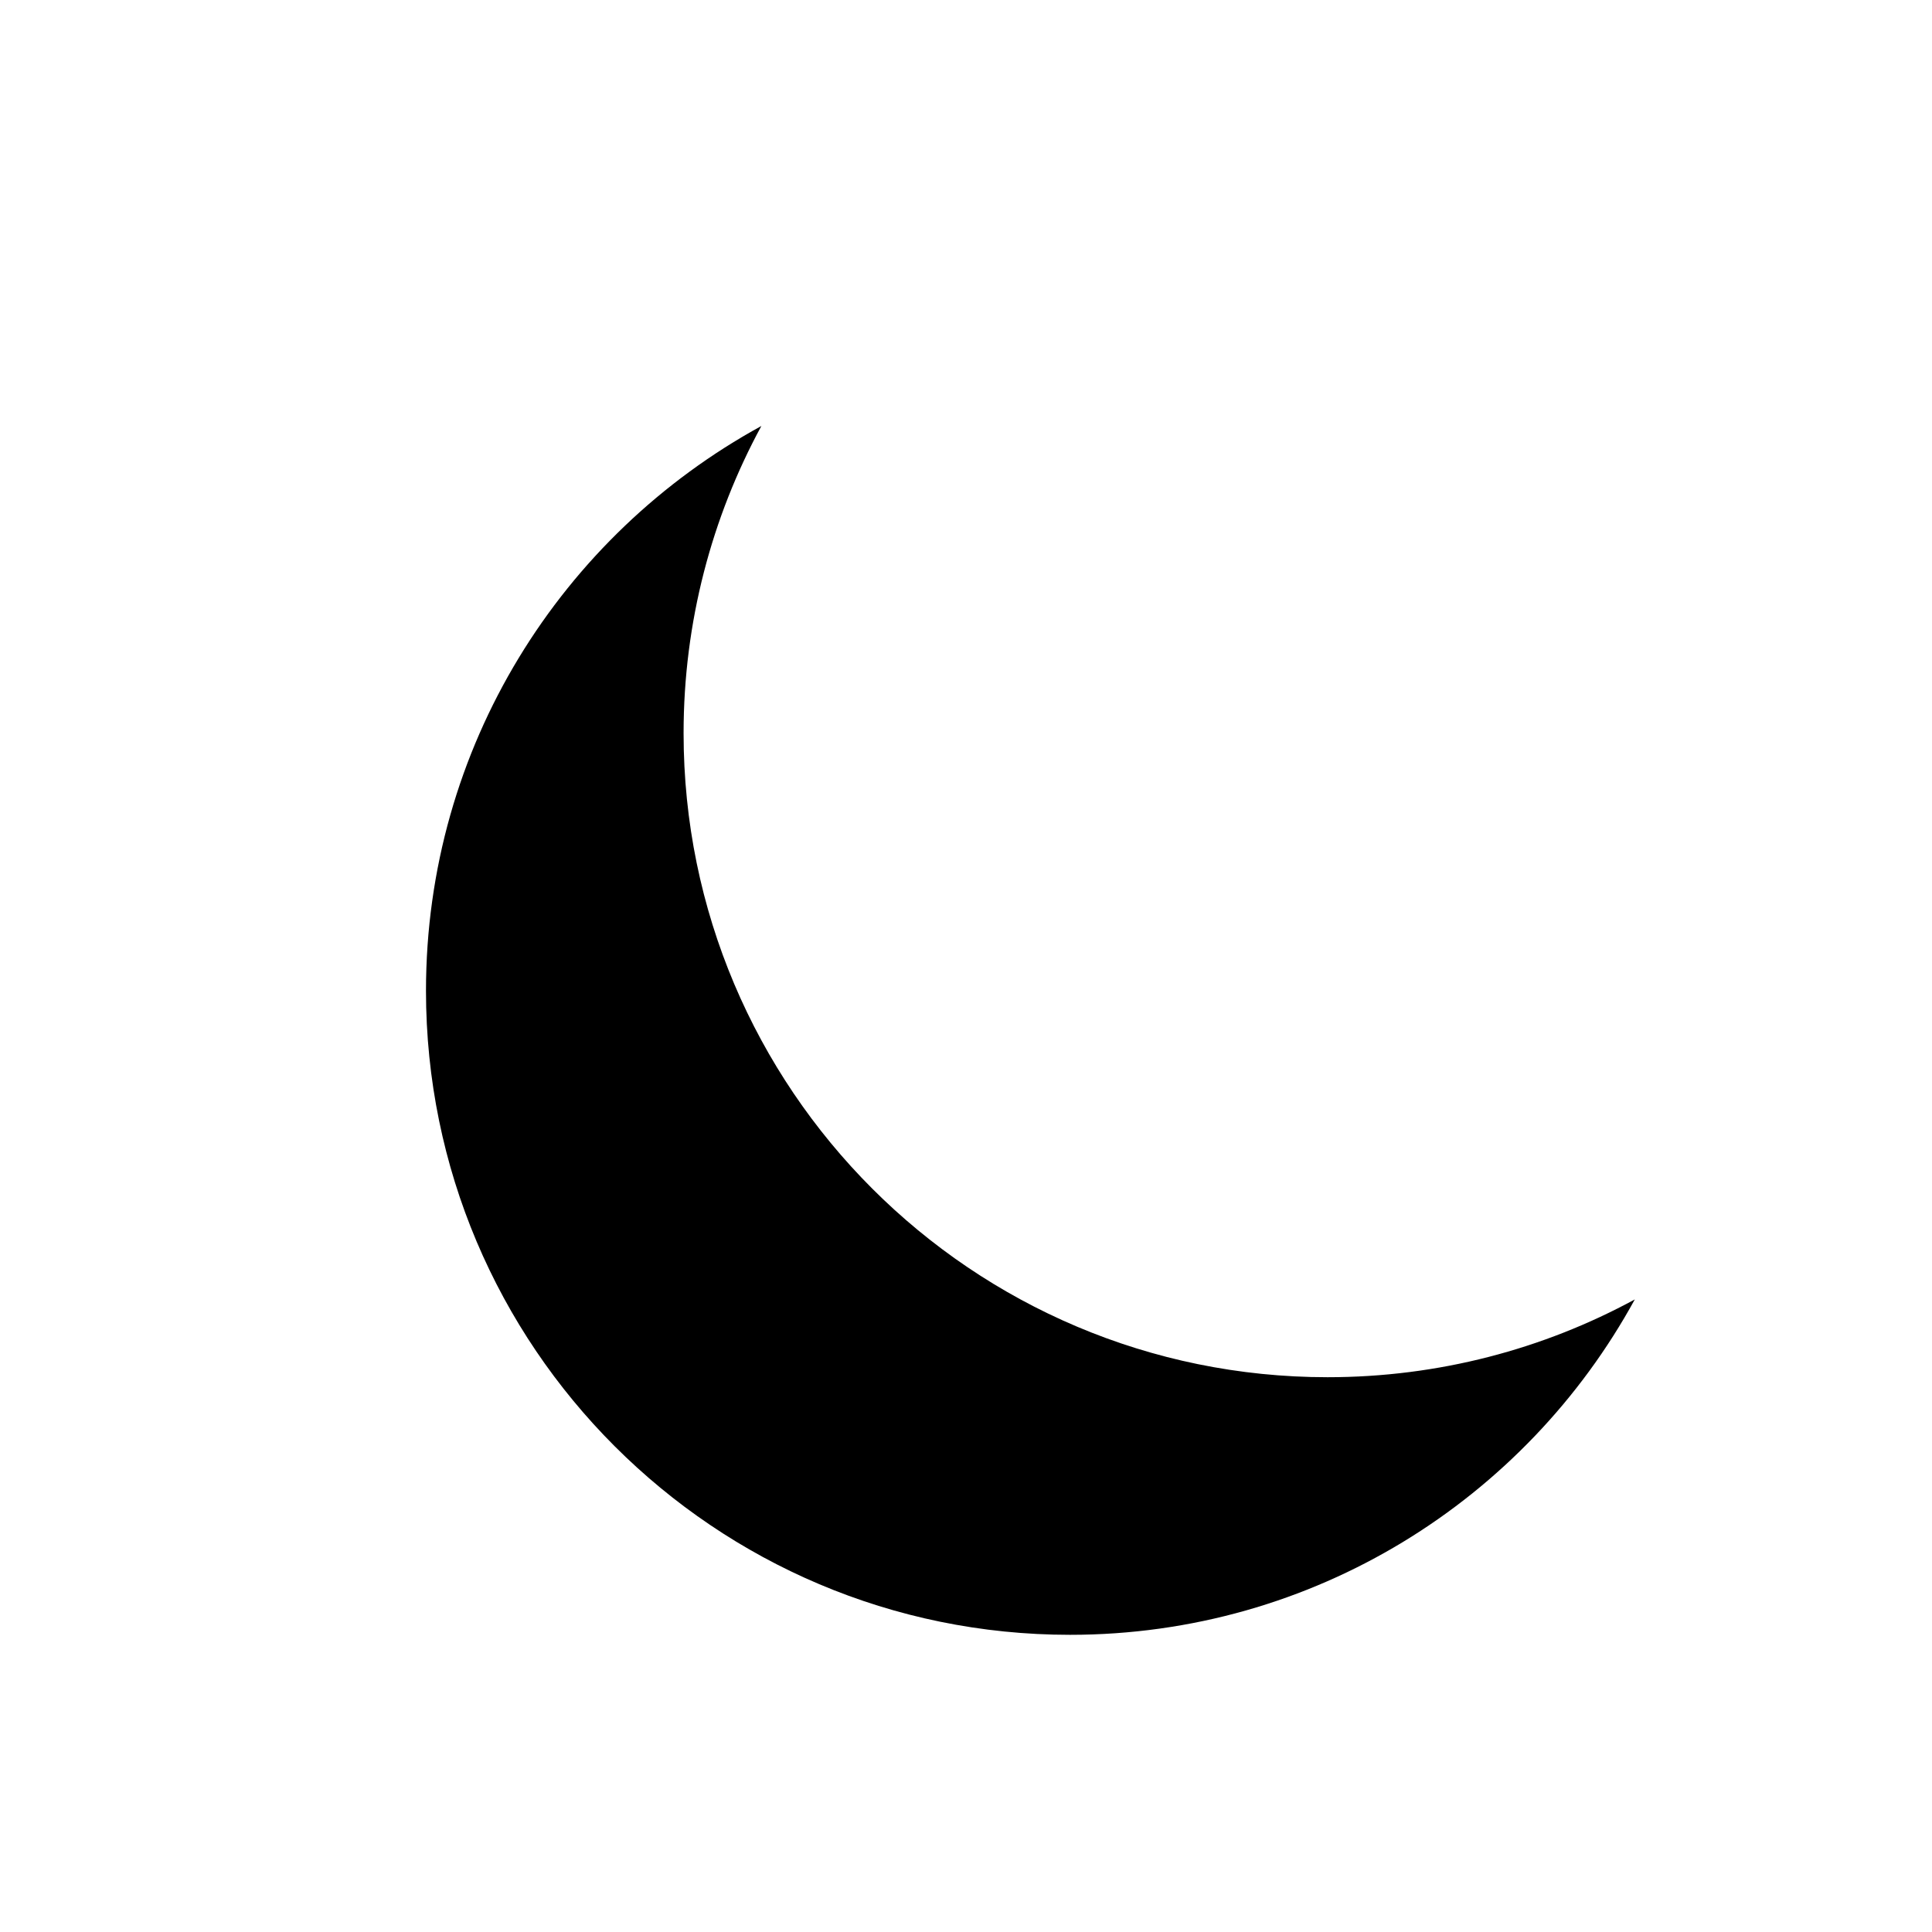
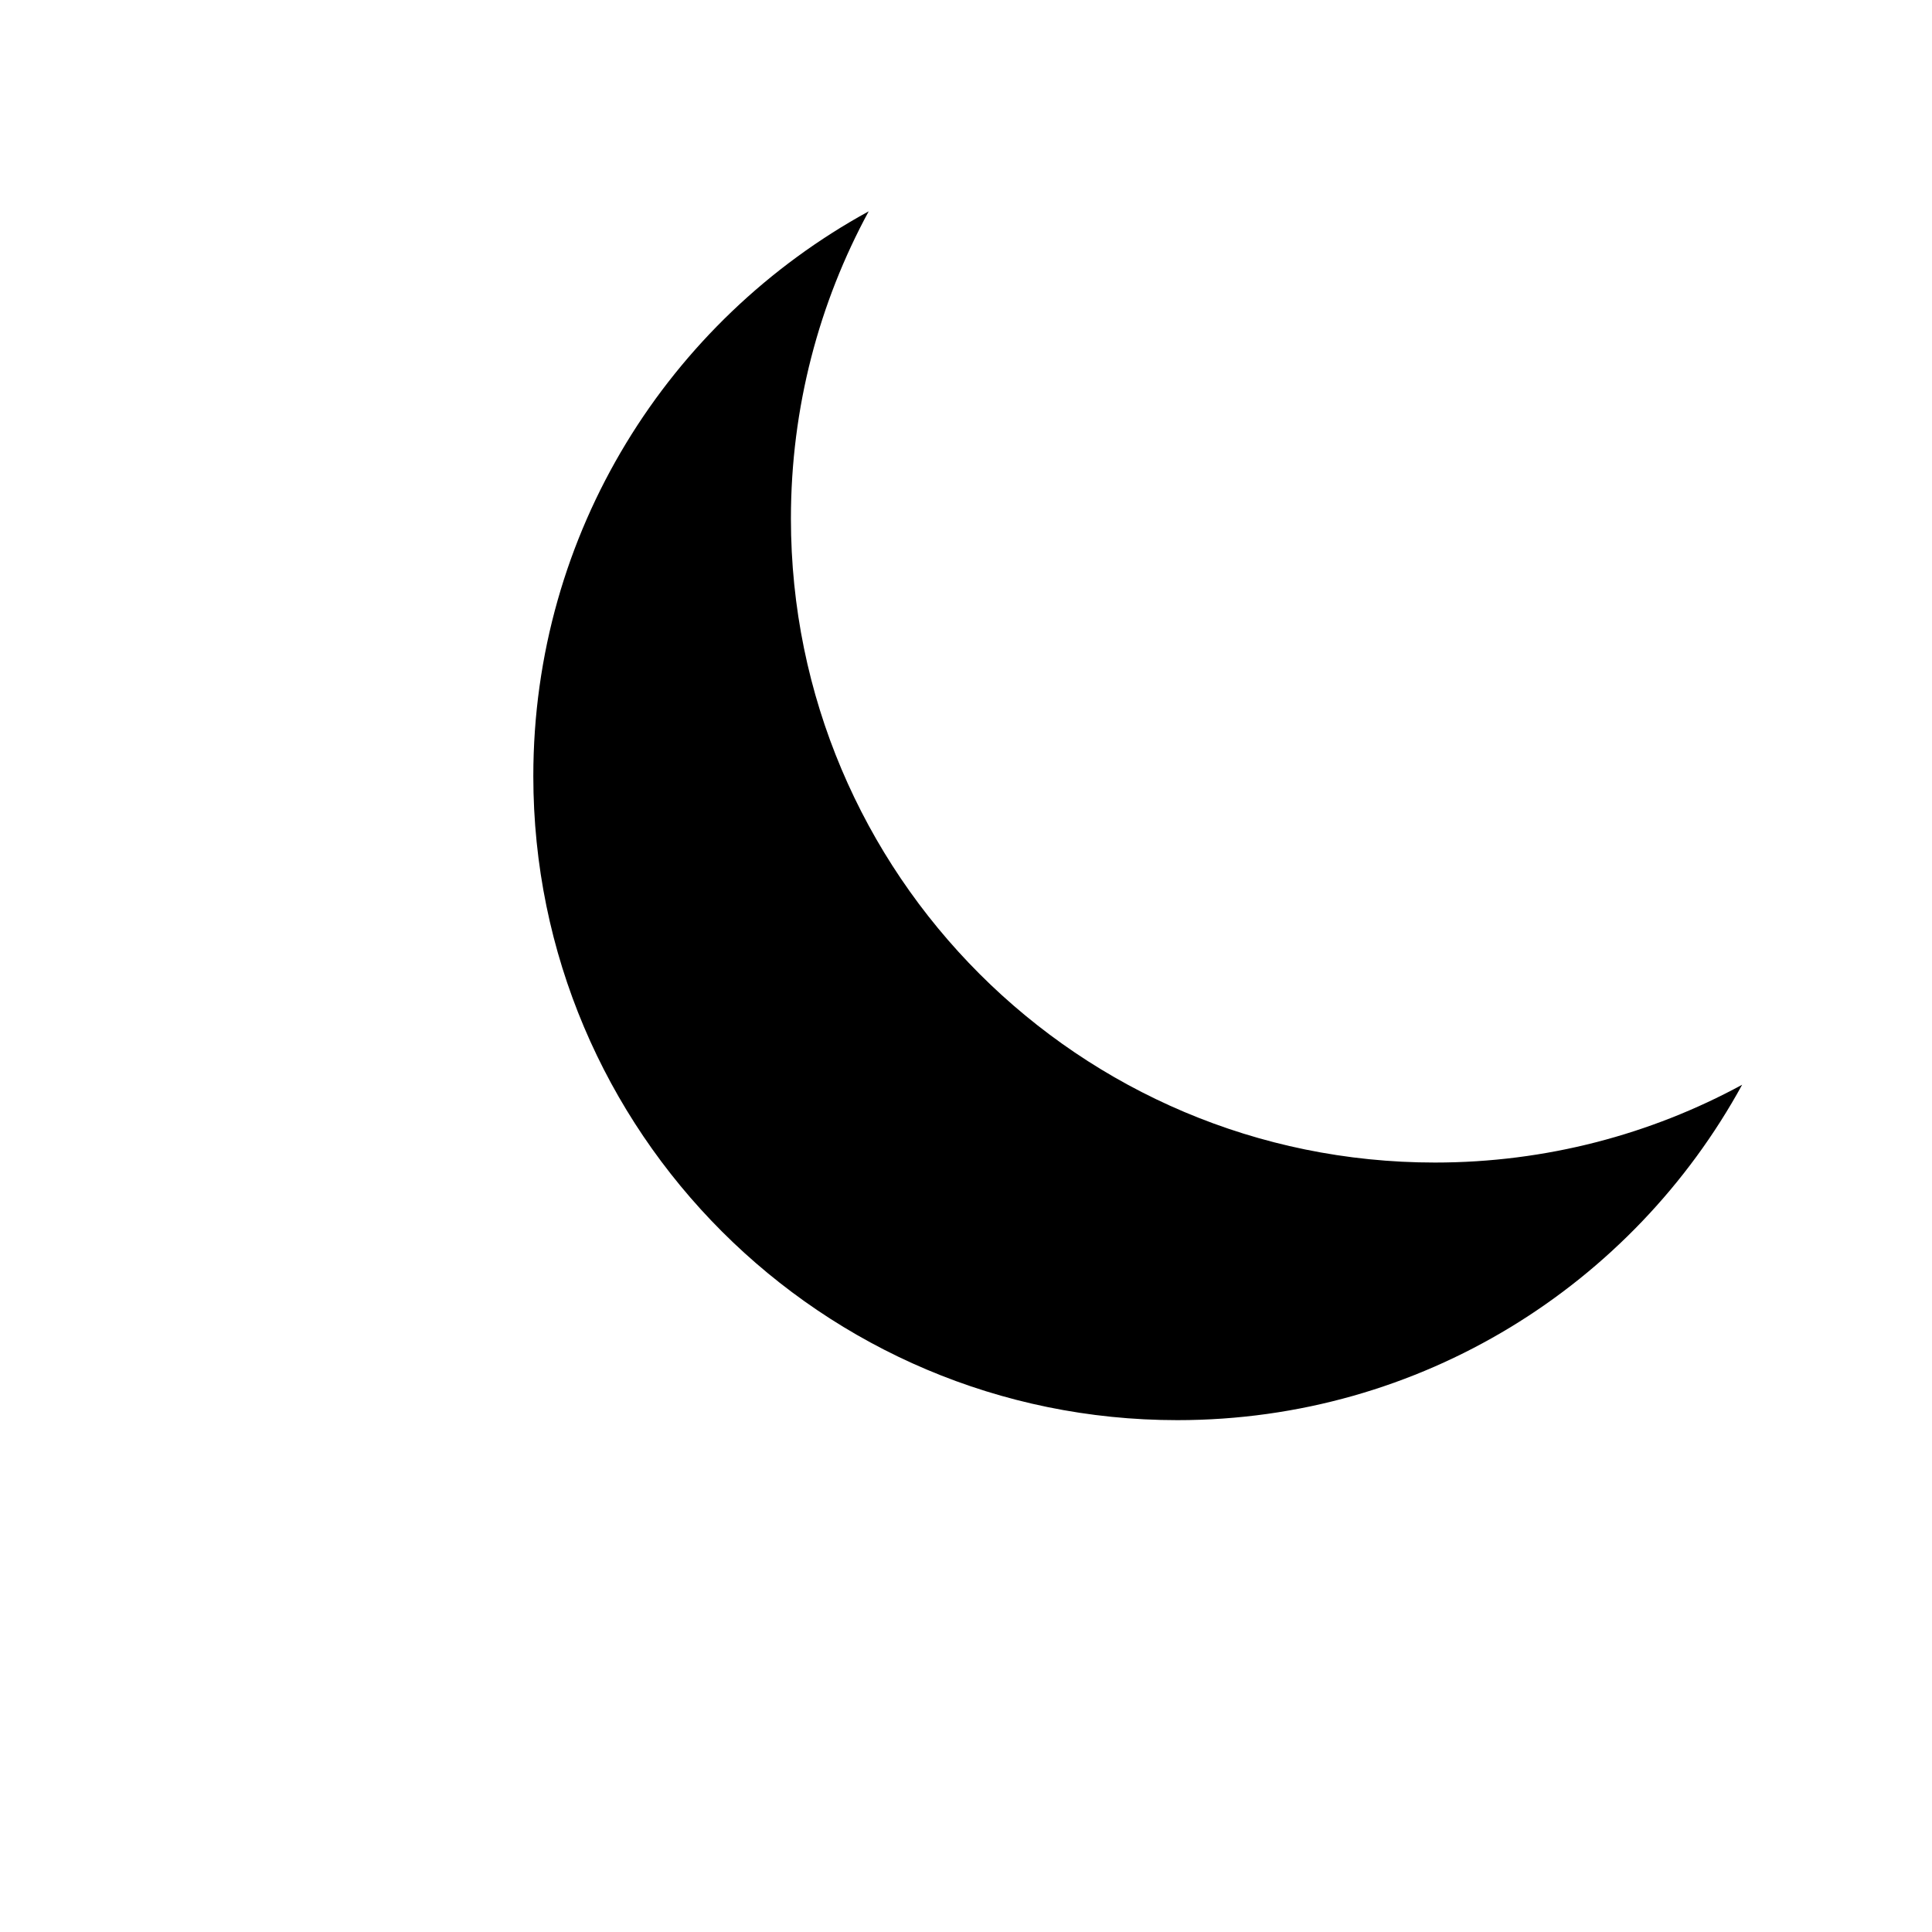
- <svg xmlns="http://www.w3.org/2000/svg" width="1.5em" height="1.5em" viewBox="0 0 45 45">
+ <svg xmlns="http://www.w3.org/2000/svg" width="1.5em" height="1.5em" viewBox="0 5 40 45">
  <defs id="defs2992">
    <linearGradient id="linearGradient4879">
      <stop id="stop4881" offset="0" style="stop-color:#000000ff0000;stop-opacity:0" />
      <stop id="stop4883" offset="1" style="stop-color:#000000ff;stop-opacity:1" />
    </linearGradient>
  </defs>
  <path d="m 17.734,9.922 c -4.655,2.546 -7.812,7.476 -7.812,13.156 0,8.284 6.716,15 15,15 5.68,0 10.61,-3.158 13.156,-7.812 -2.125,1.155 -4.567,1.812 -7.156,1.812 -8.284,0 -15,-6.716 -15,-15 0,-2.589 0.658,-5.031 1.812,-7.156 z" id="path5315" />
</svg>
